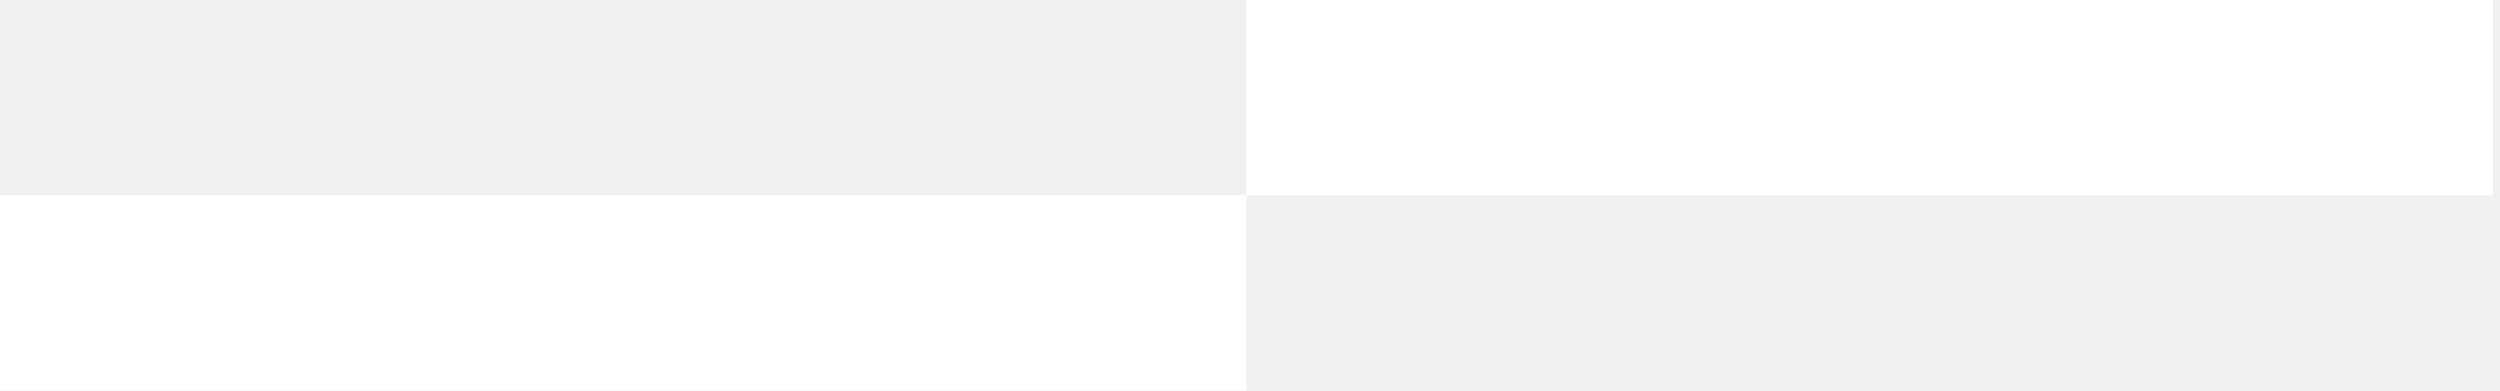
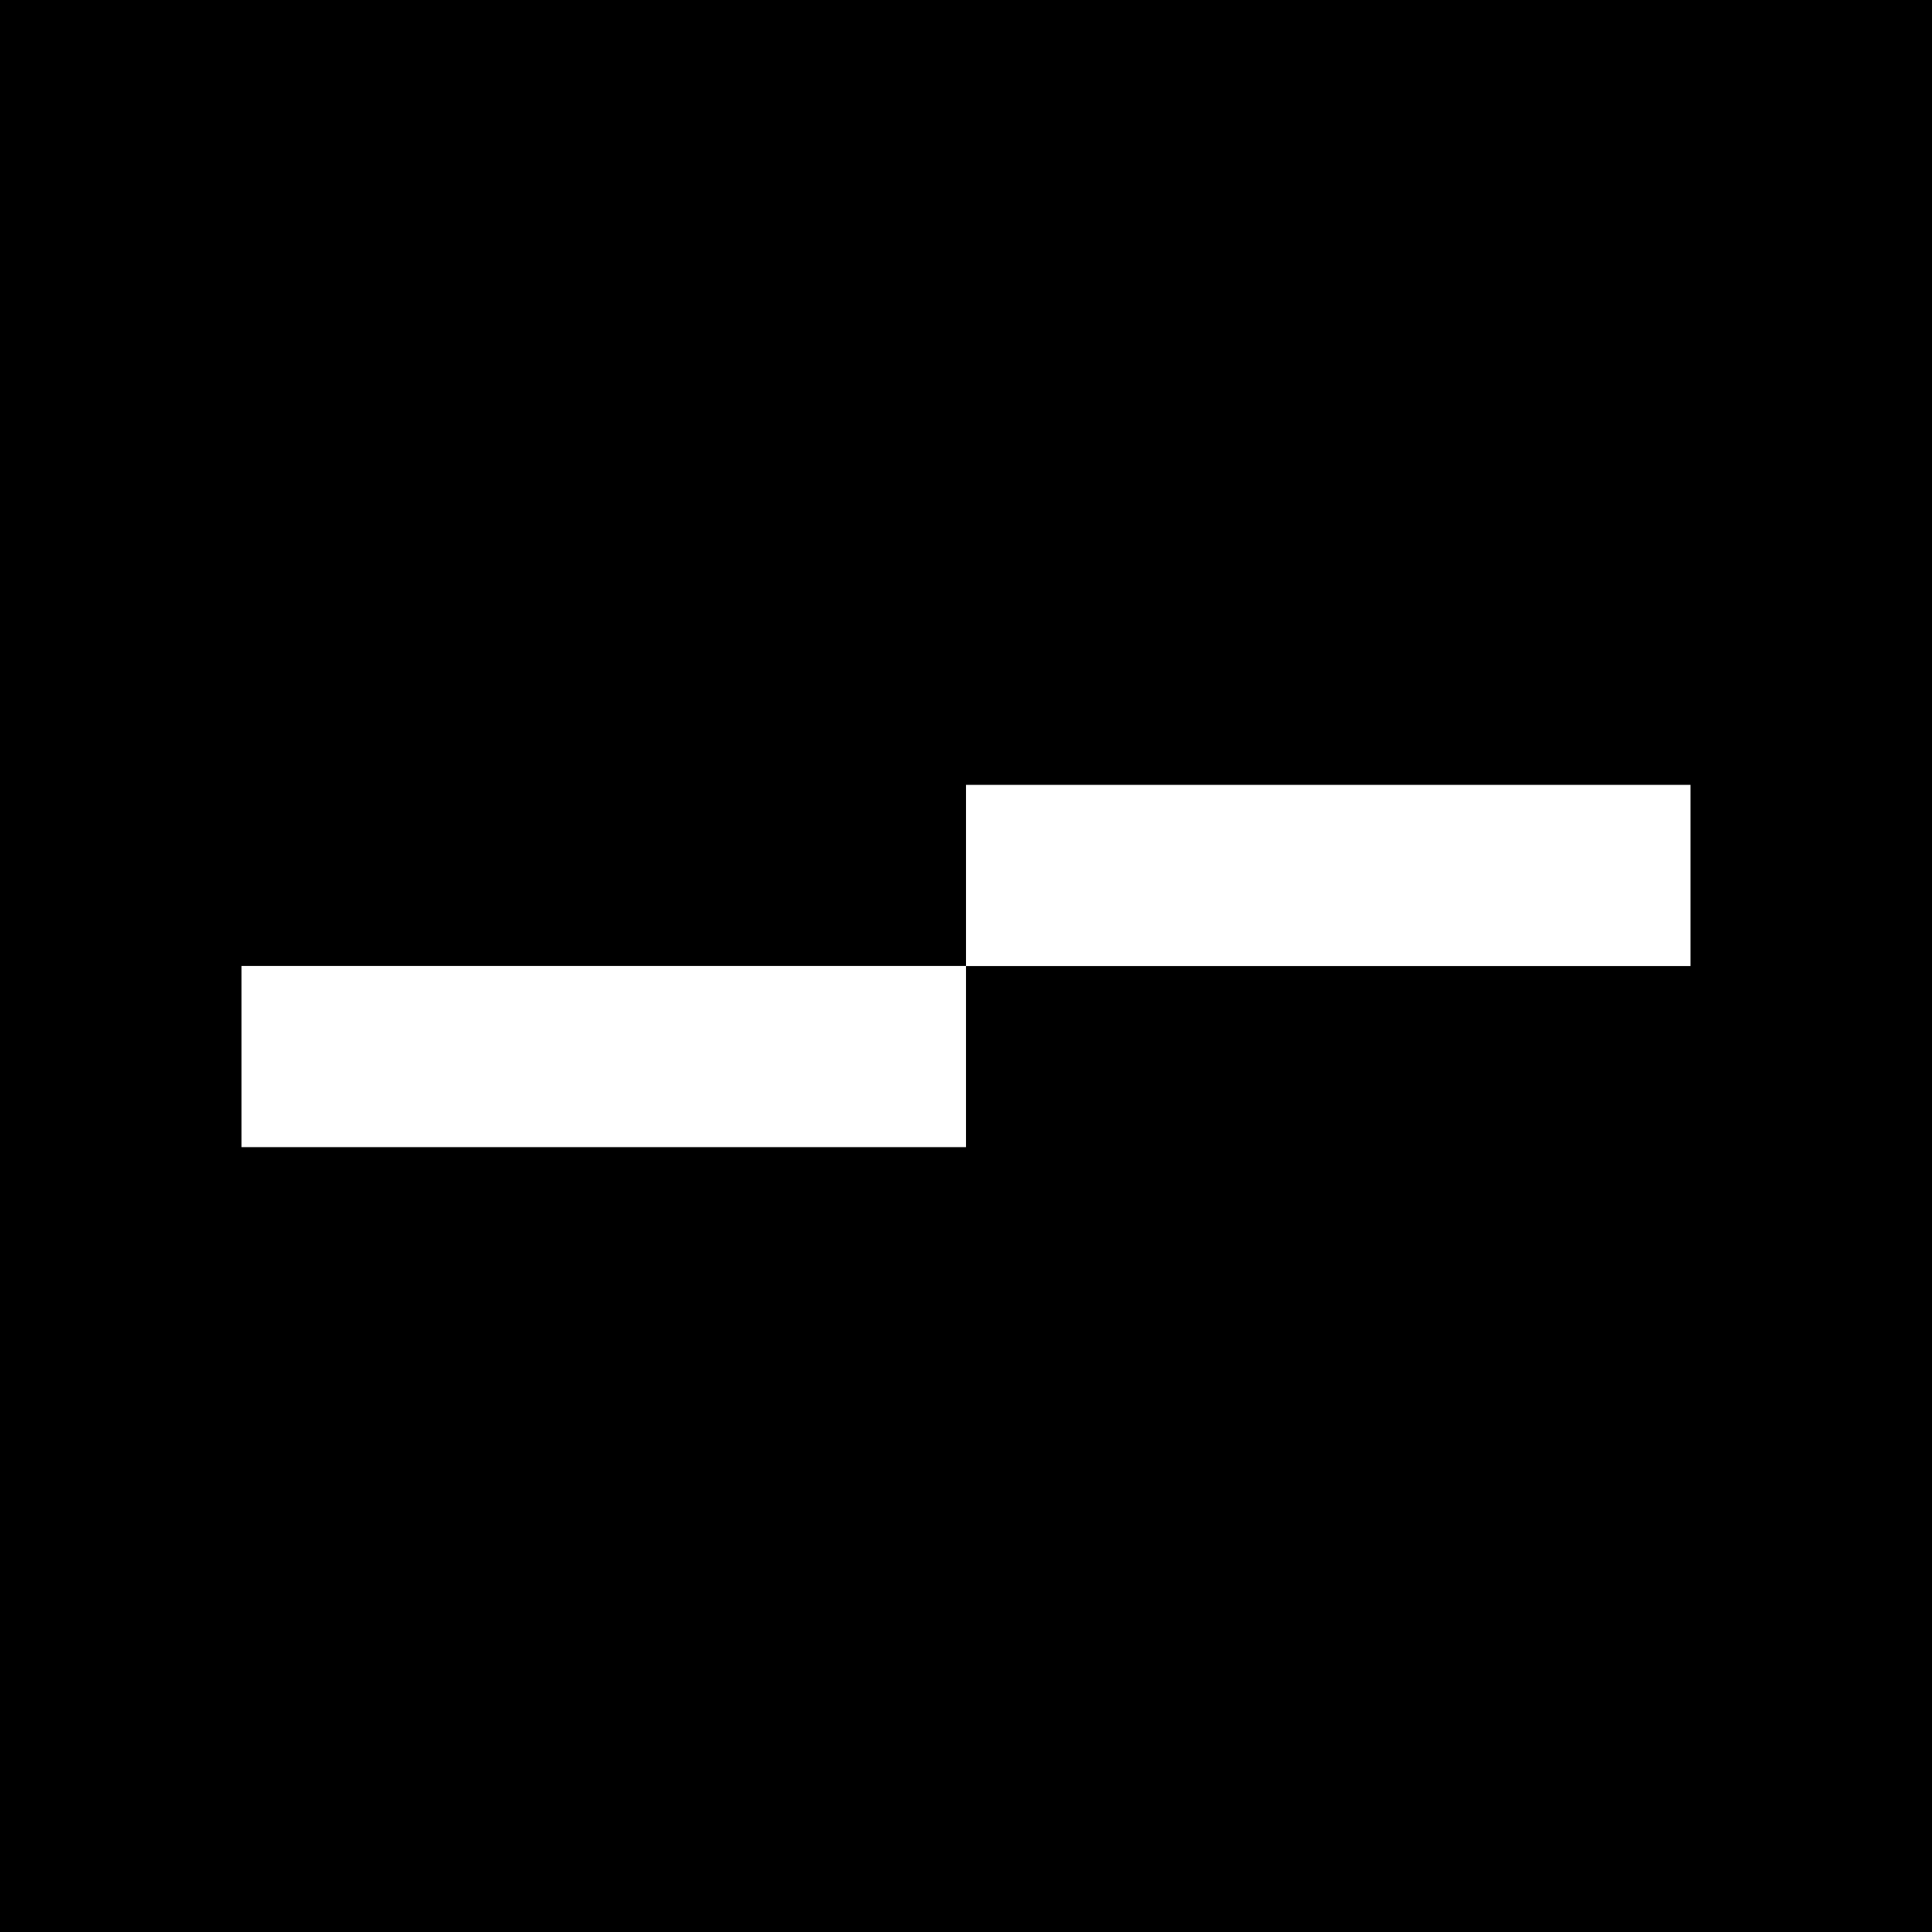
- <svg xmlns="http://www.w3.org/2000/svg" width="192" height="30" viewBox="0 0 192 30" fill="none">
-   <path d="M95.723 15.003L191.452 15.003V5.72205e-06L95.723 5.72205e-06V15.003Z" fill="white" />
-   <path d="M-1.52588e-05 30L95.729 30V14.997L-1.52588e-05 14.997V30Z" fill="white" />
+ <svg xmlns="http://www.w3.org/2000/svg" width="32" height="32" viewBox="0 0 32 32" fill="none">
+   <rect width="32" height="32" fill="black" />
+   <g clip-path="url(#clip0_7898_400)">
+     <path d="M16 16.001L28 16.001V13L16 13V16.001Z" fill="white" />
+     <path d="M4 19L16 19V15.999L4 15.999V19Z" fill="white" />
+   </g>
+   <defs>
+     <clipPath id="clip0_7898_400">
+       <rect width="24" height="6" fill="white" transform="translate(4 13)" />
+     </clipPath>
+   </defs>
</svg>
